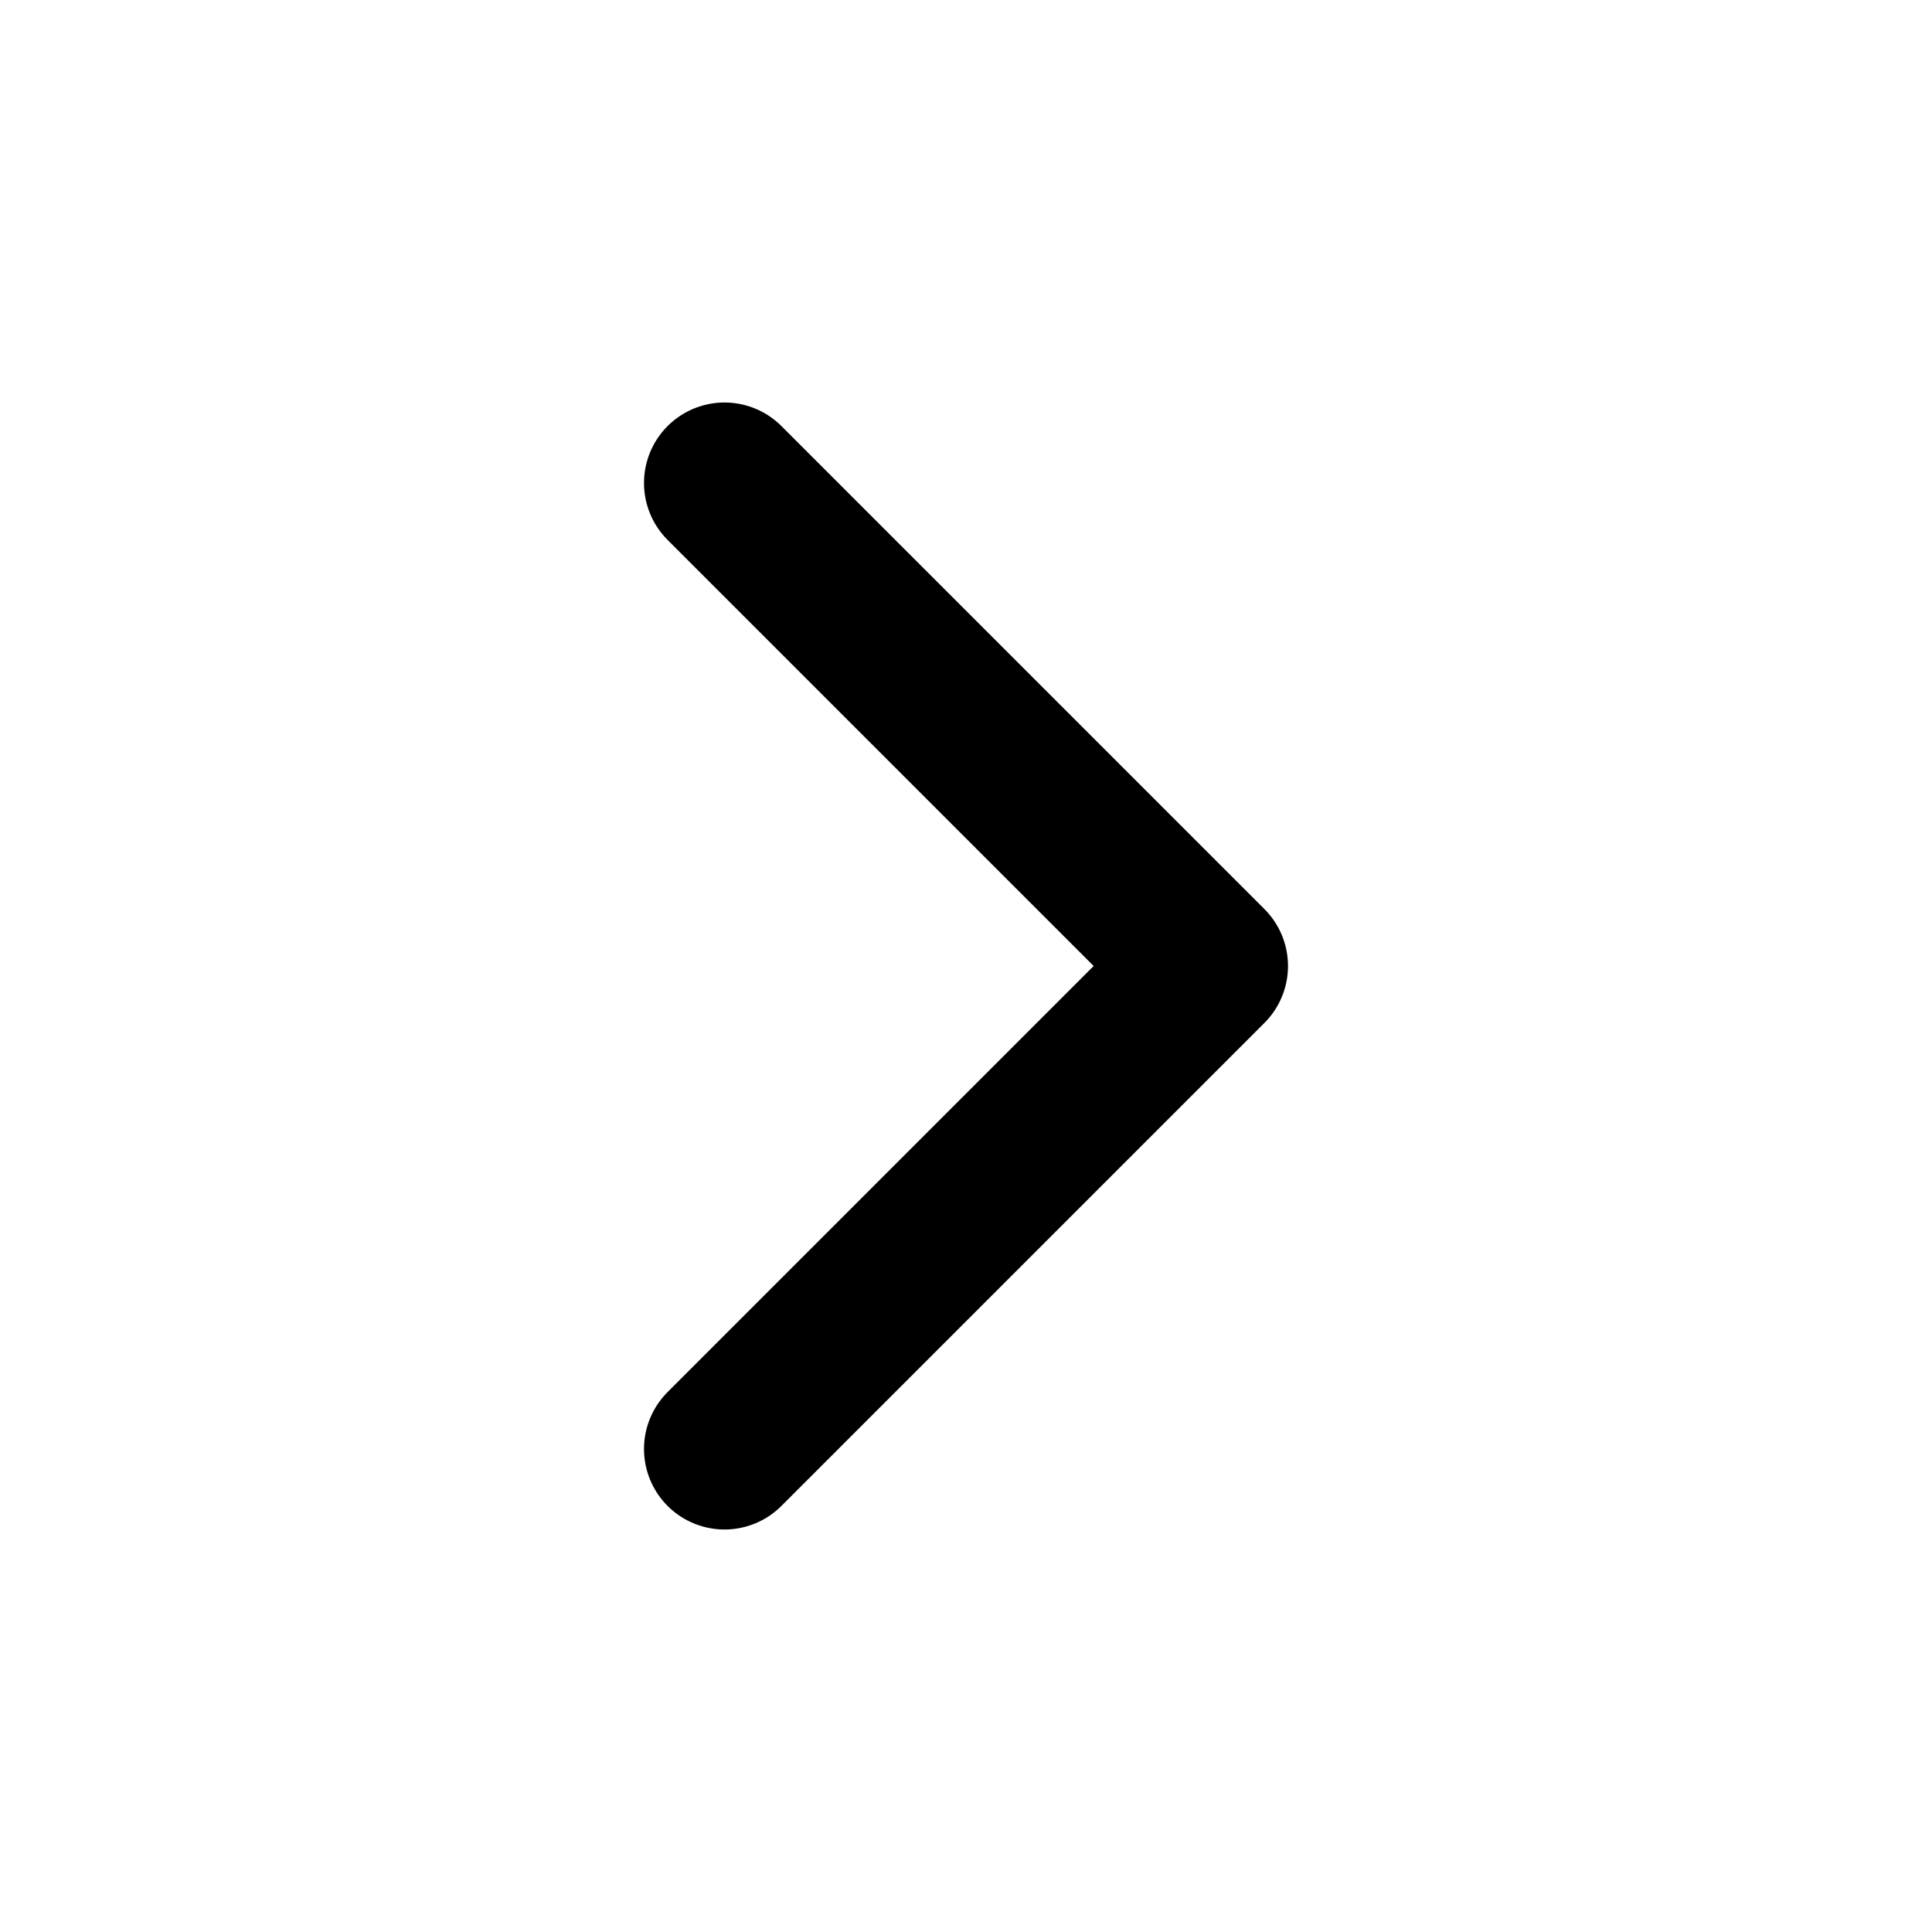
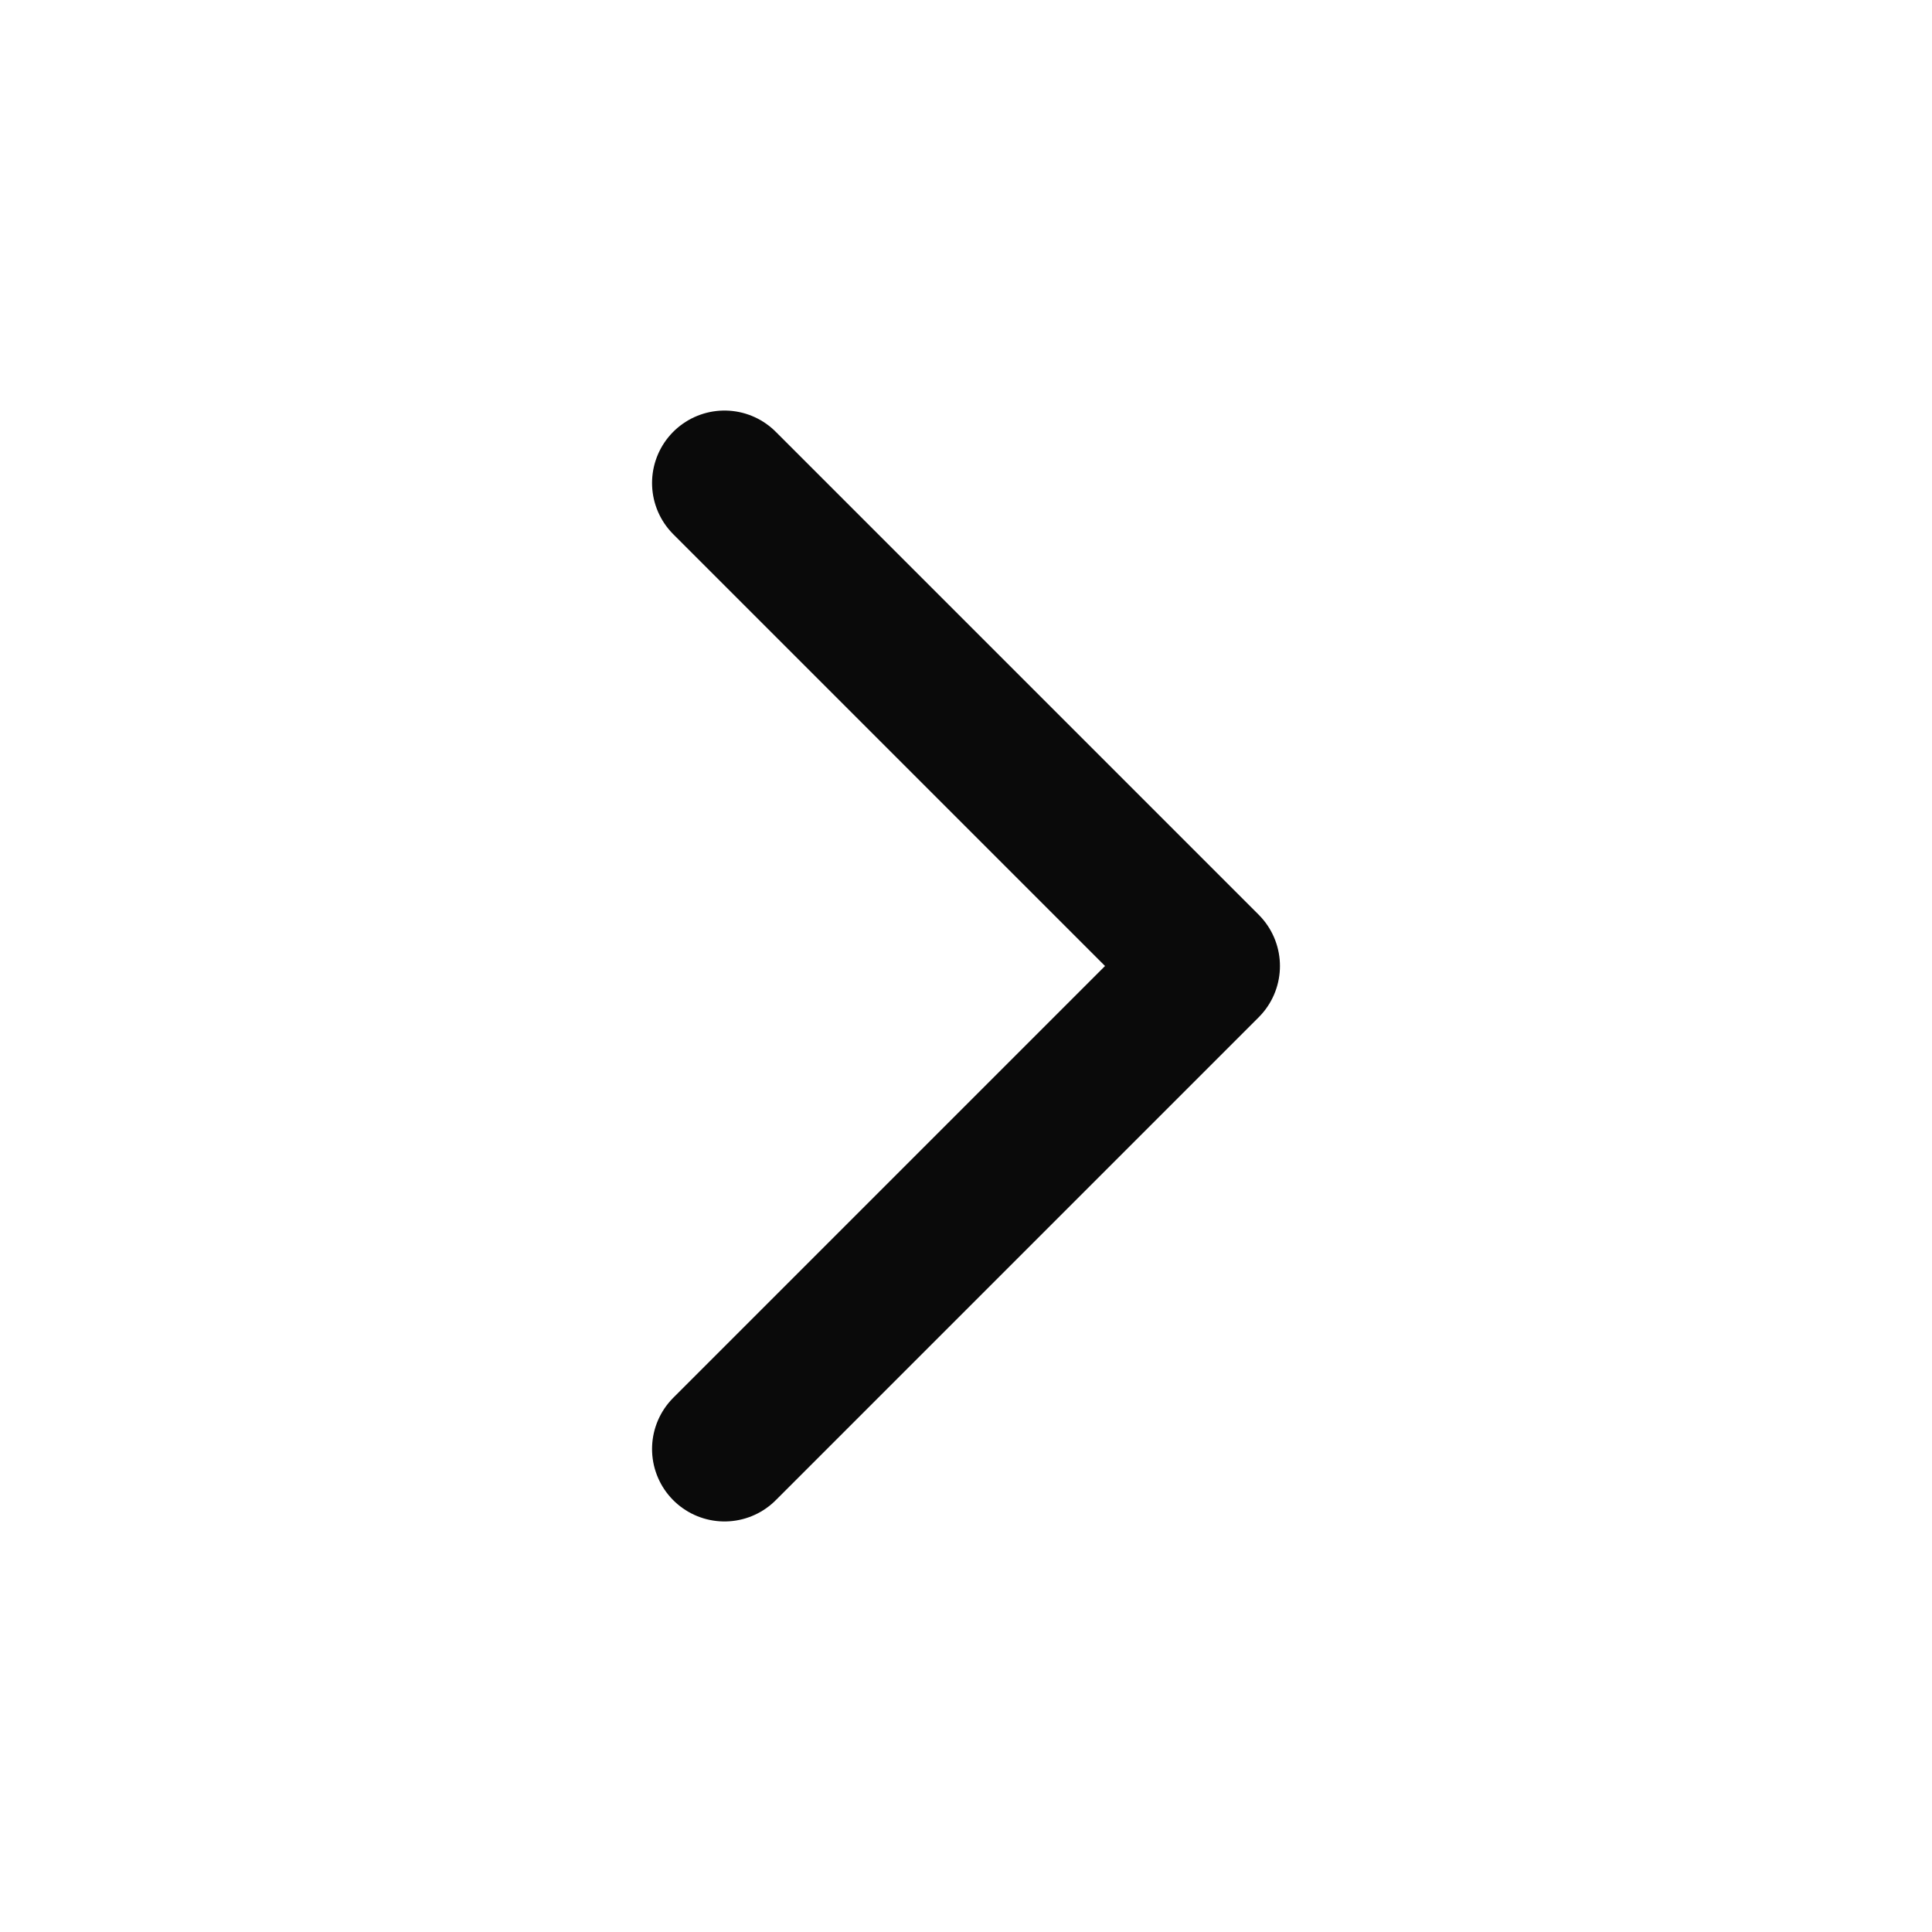
- <svg xmlns="http://www.w3.org/2000/svg" width="20" height="20" viewBox="0 0 24 24" fill="none" stroke="currentColor" stroke-width="2" stroke-linecap="round" stroke-linejoin="round">
-   <path d="m9 18 6-6-6-6" />
+ <svg xmlns="http://www.w3.org/2000/svg" width="20" height="20" viewBox="0 0 20 20" fill="none">
+   <path d="M7.5 15L12.5 10L7.5 5" stroke="#0A0A0A" stroke-width="1.5" stroke-linecap="round" stroke-linejoin="round" />
</svg>
